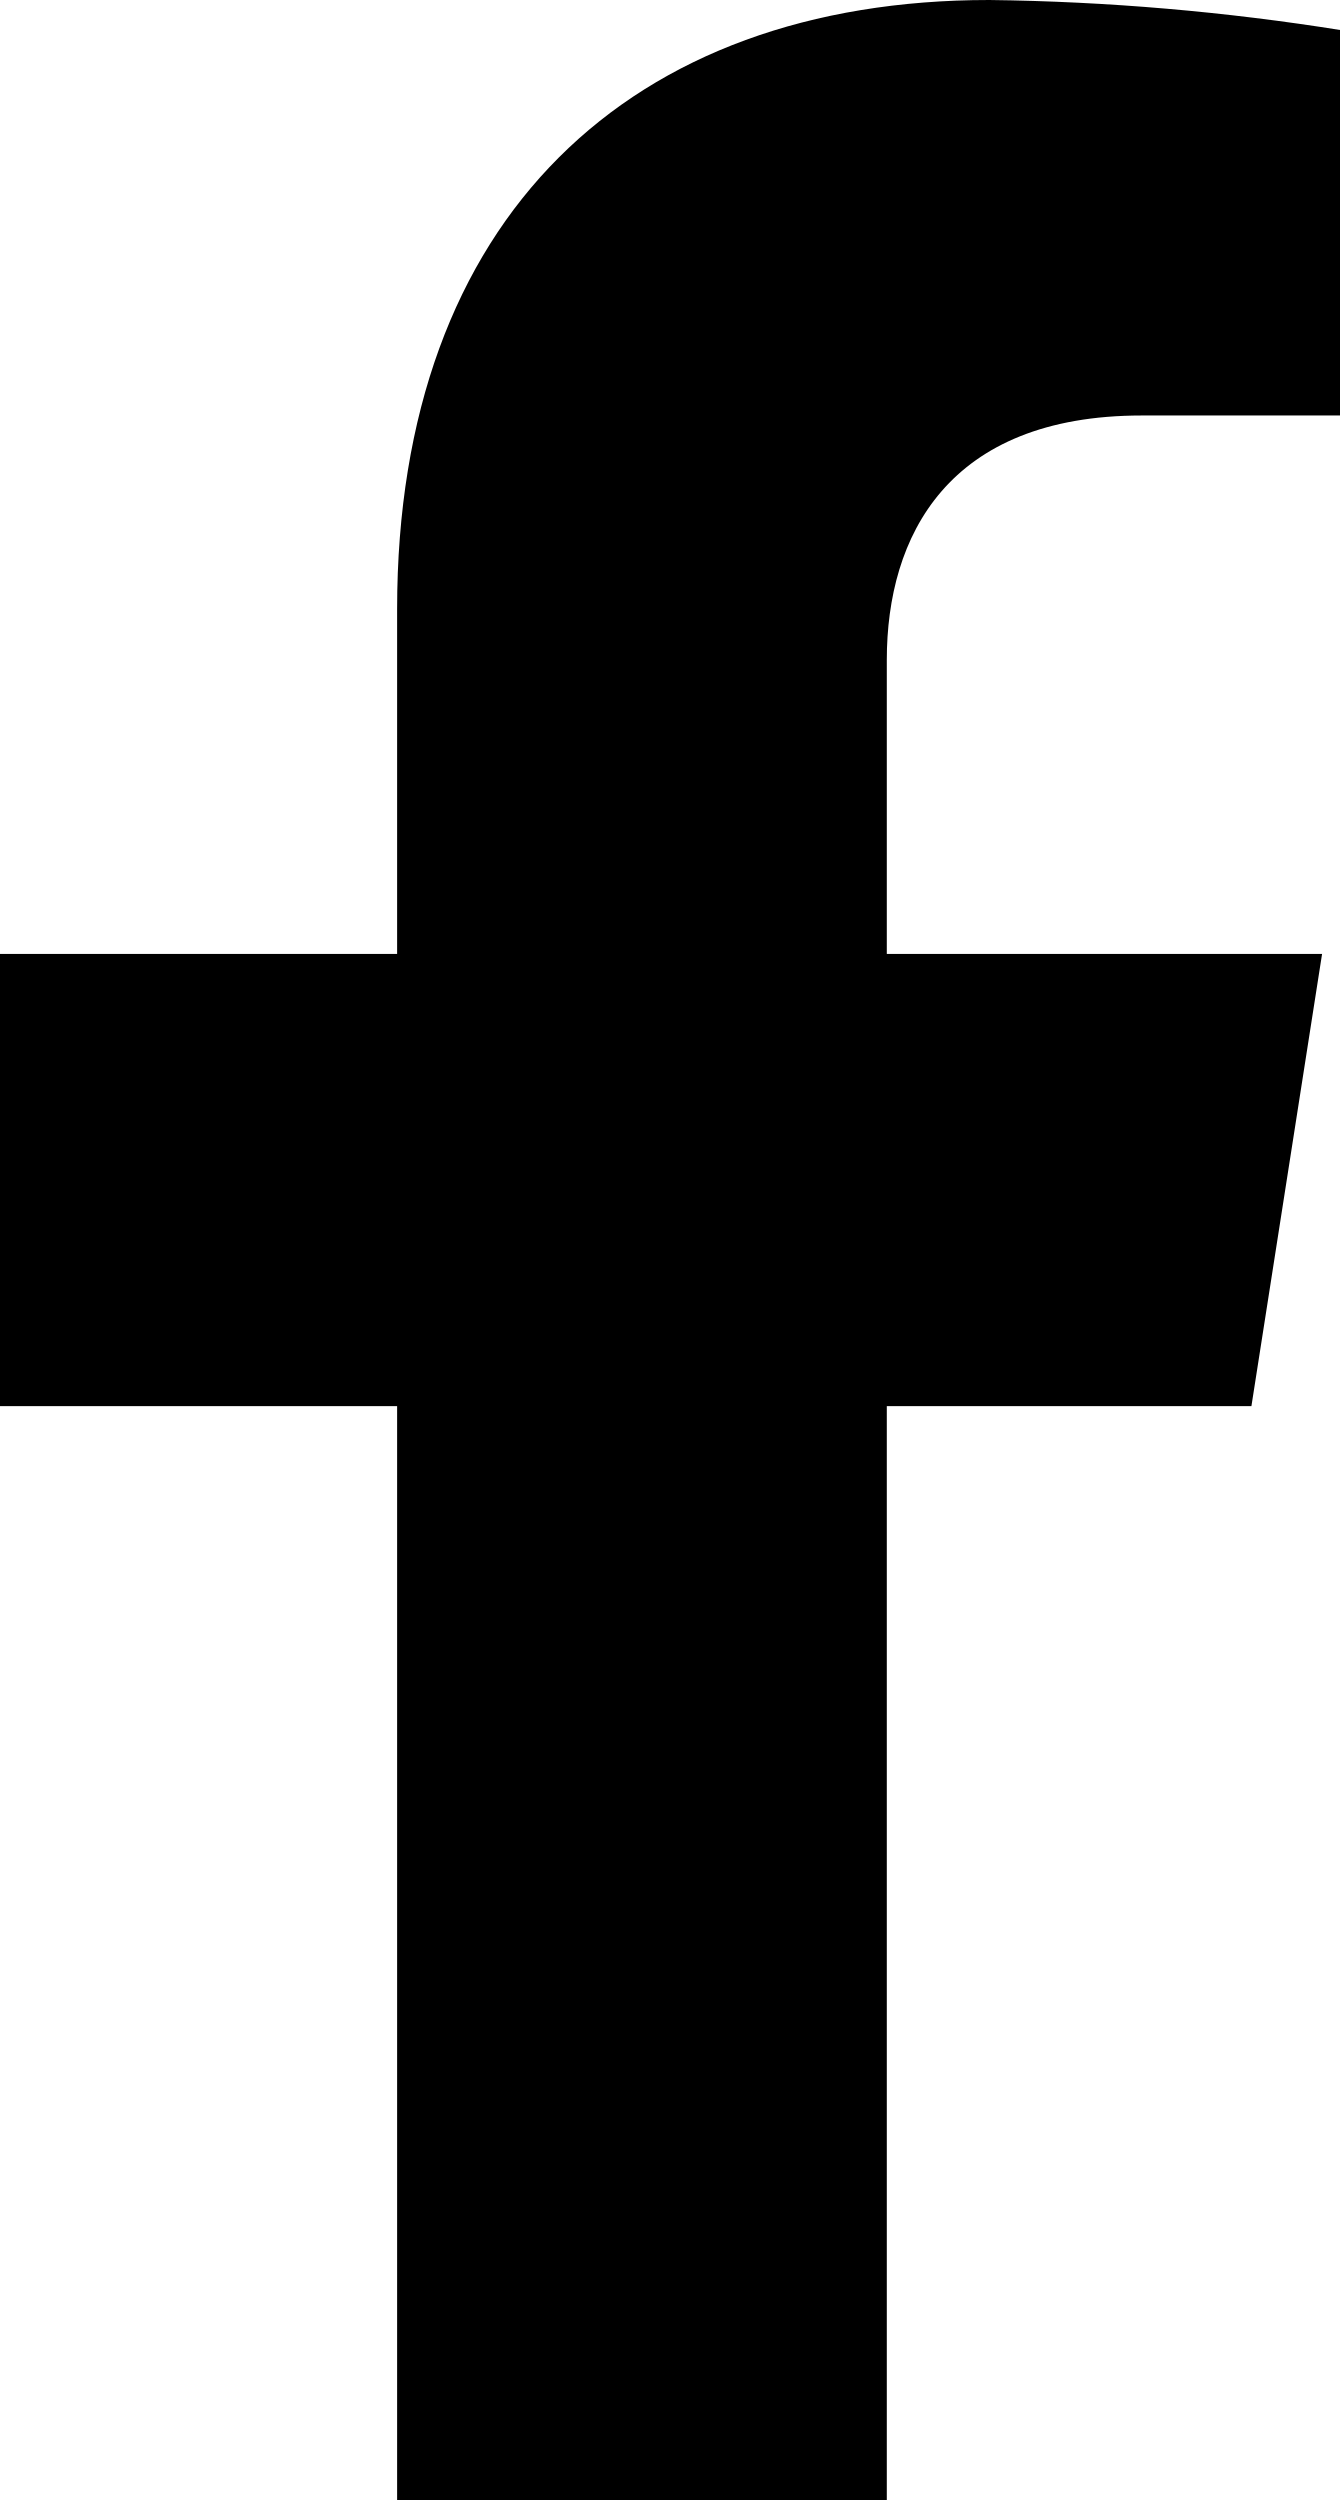
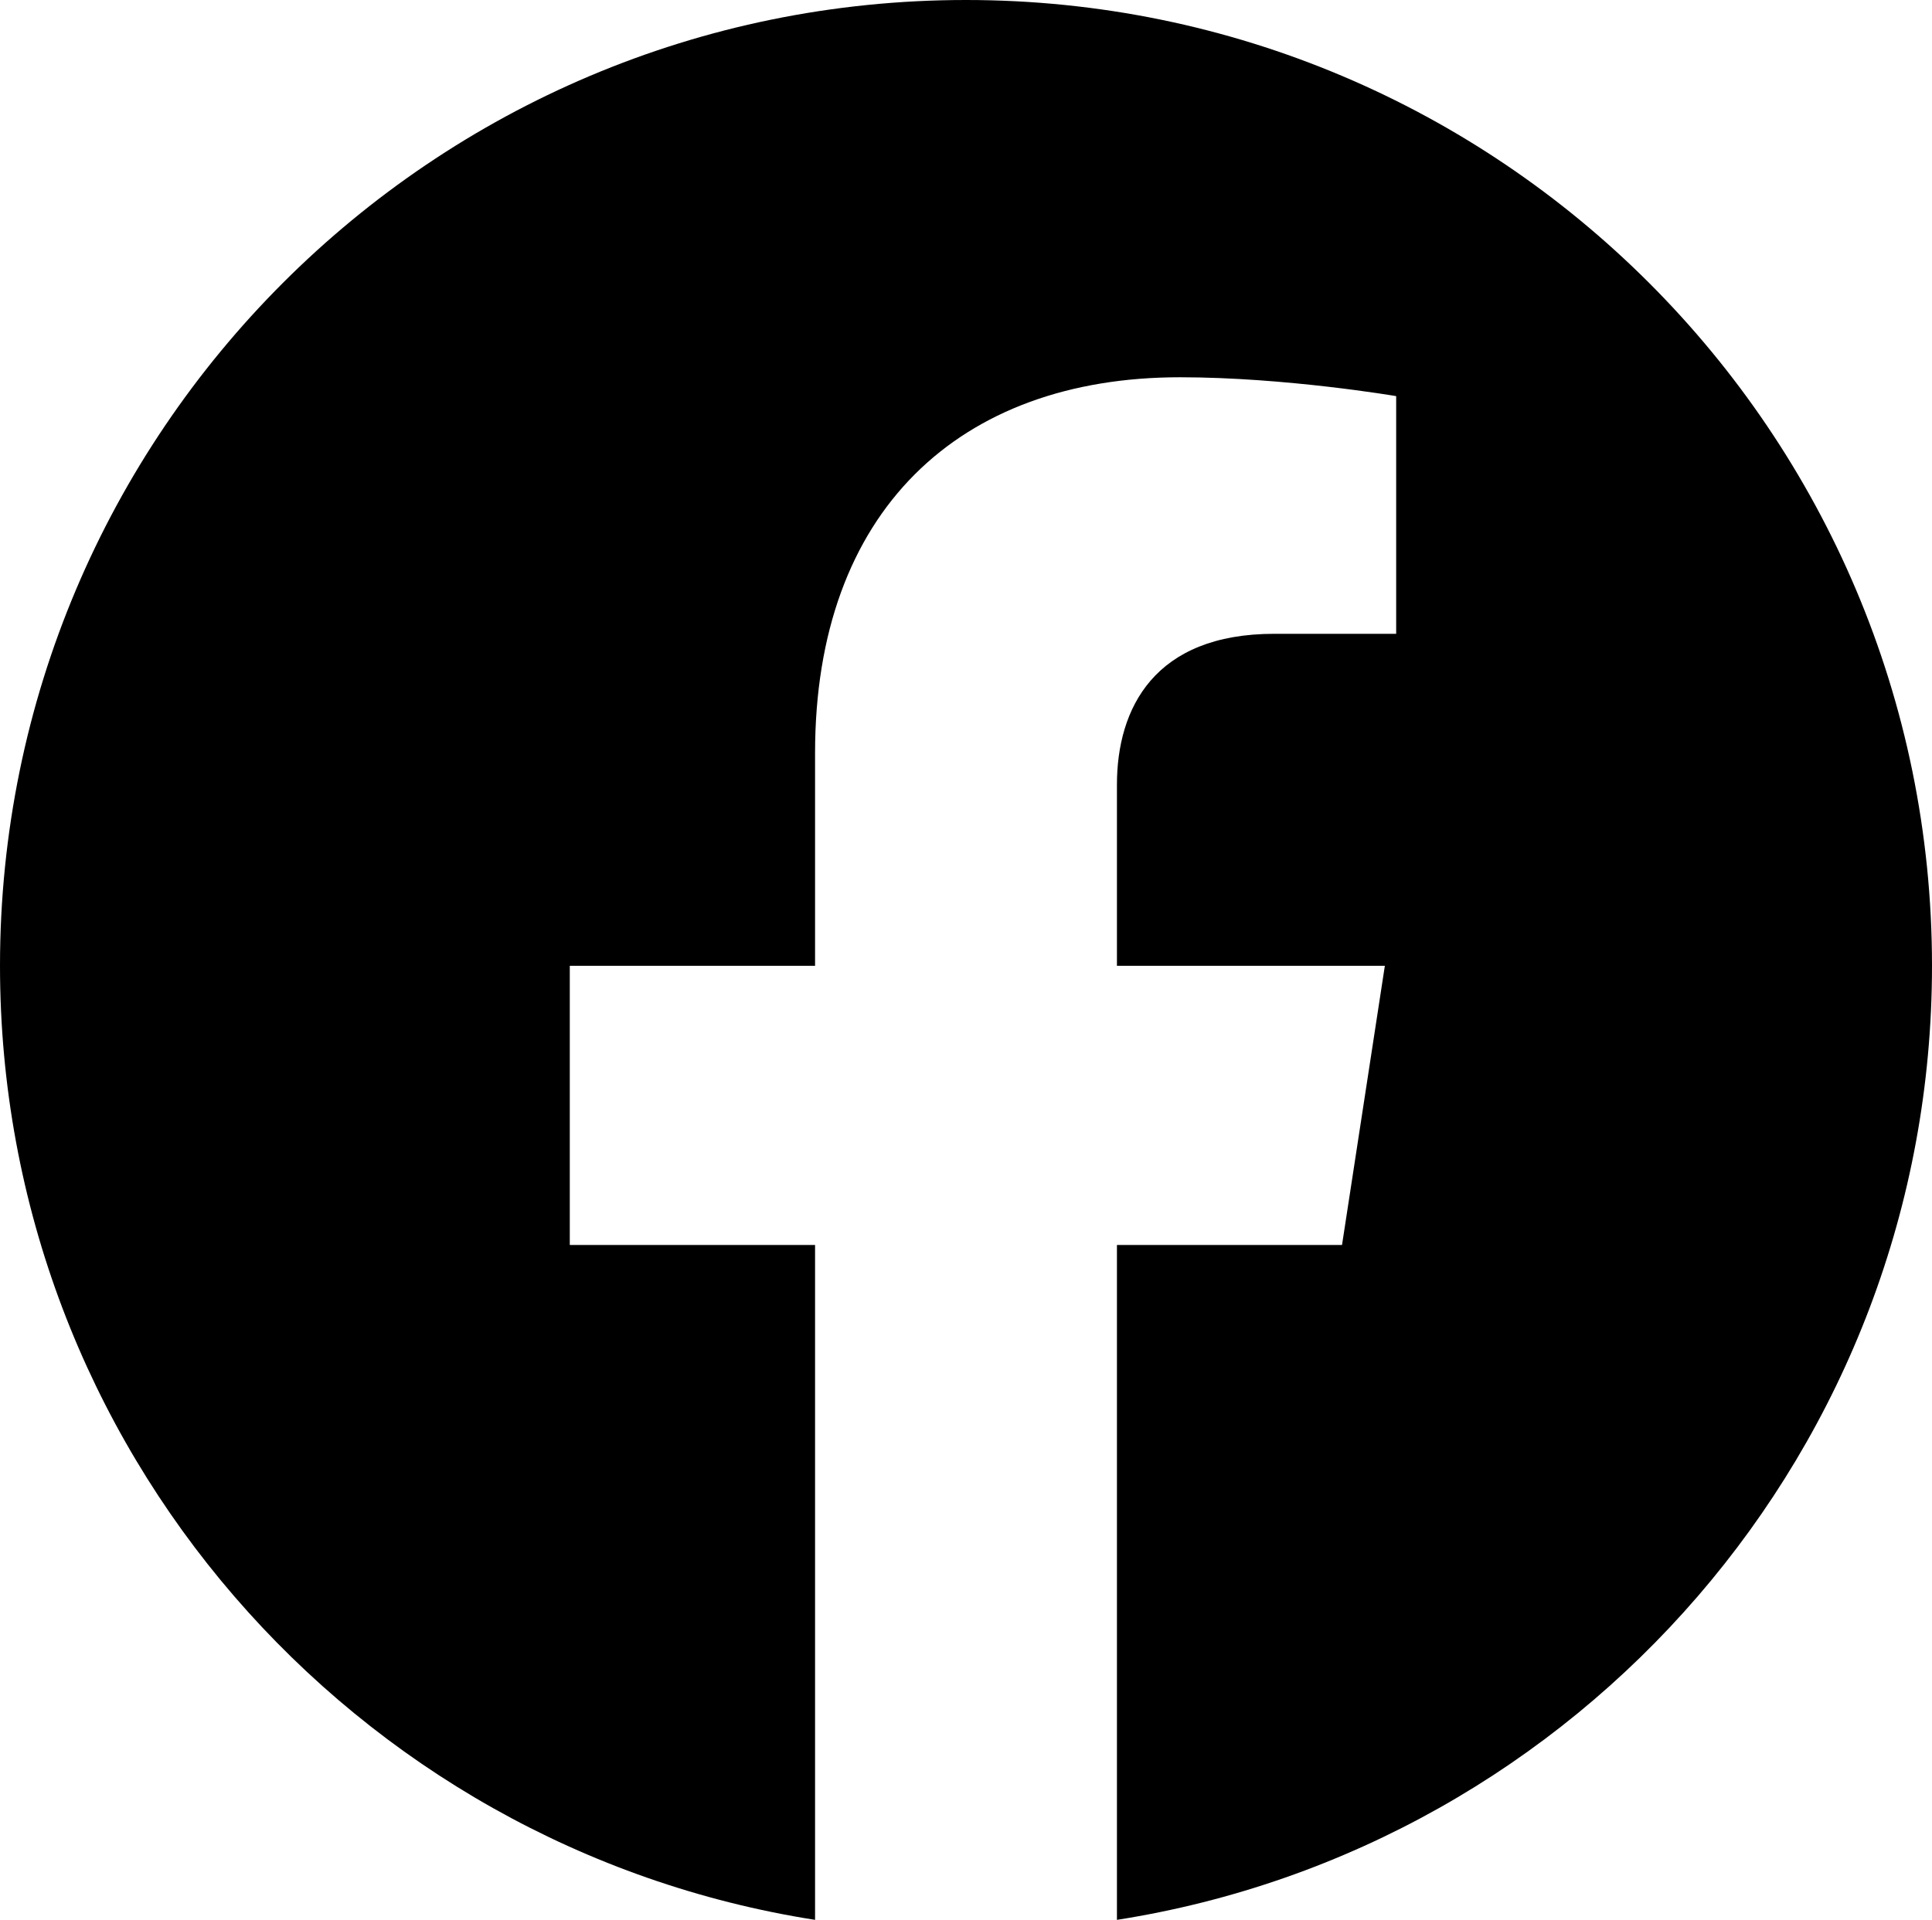
- <svg xmlns="http://www.w3.org/2000/svg" viewBox="0 0 18.95 35.38">
+ <svg xmlns="http://www.w3.org/2000/svg" viewBox="0 0 1024 1017.78">
  <g id="Layer_2" data-name="Layer 2">
-     <g id="ELEMENTS">
-       <path d="M17.71,19.9l1-6.4H12.55V9.34c0-1.75.86-3.46,3.61-3.46H19V.43A34.18,34.18,0,0,0,14,0C8.93,0,5.62,3.07,5.62,8.62V13.5H0v6.4H5.62V35.38h6.93V19.9Z" />
+     <g id="Ebene_1" data-name="Ebene 1">
+       <path d="M1024,512C1024,229.23,794.77,0,512,0S0,229.23,0,512c0,255.55,187.23,467.37,432,505.78V660H302V512H432V399.2C432,270.88,508.44,200,625.39,200c56,0,114.61,10,114.61,10V336H675.44c-63.6,0-83.44,39.47-83.44,80v96H734L711.3,660H592v357.78C836.77,979.37,1024,767.55,1024,512Z" />
    </g>
  </g>
</svg>
